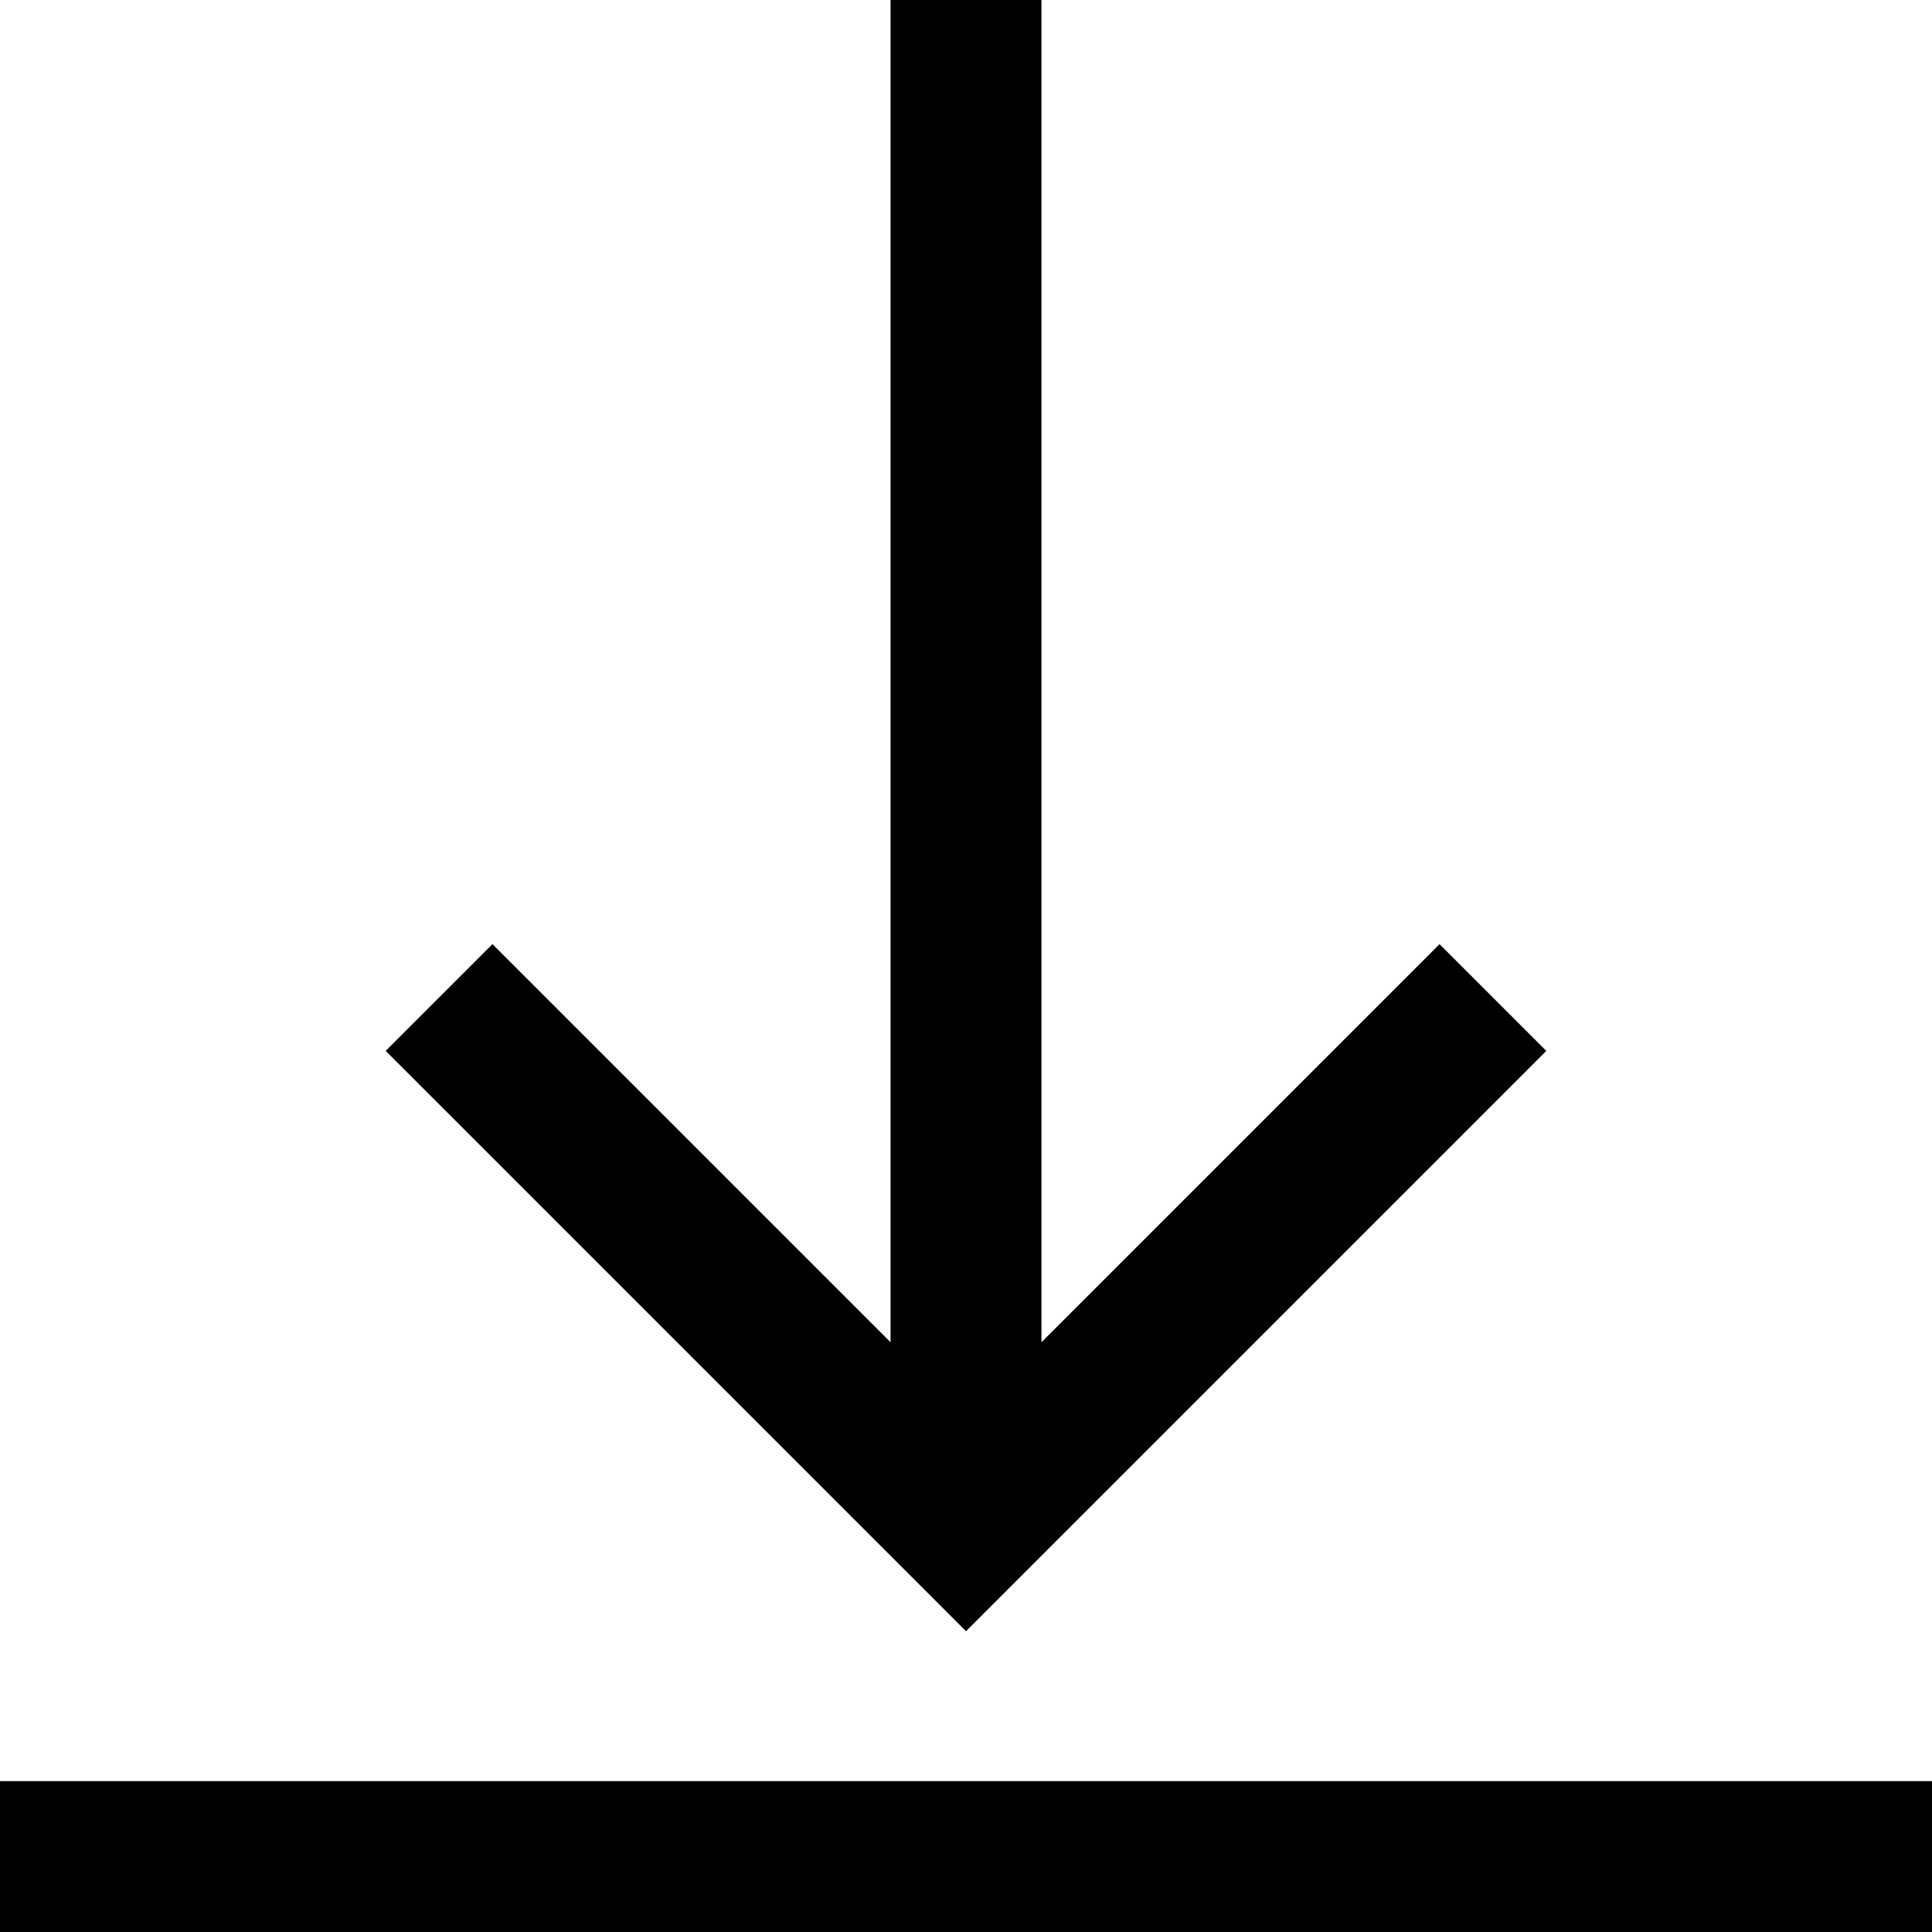
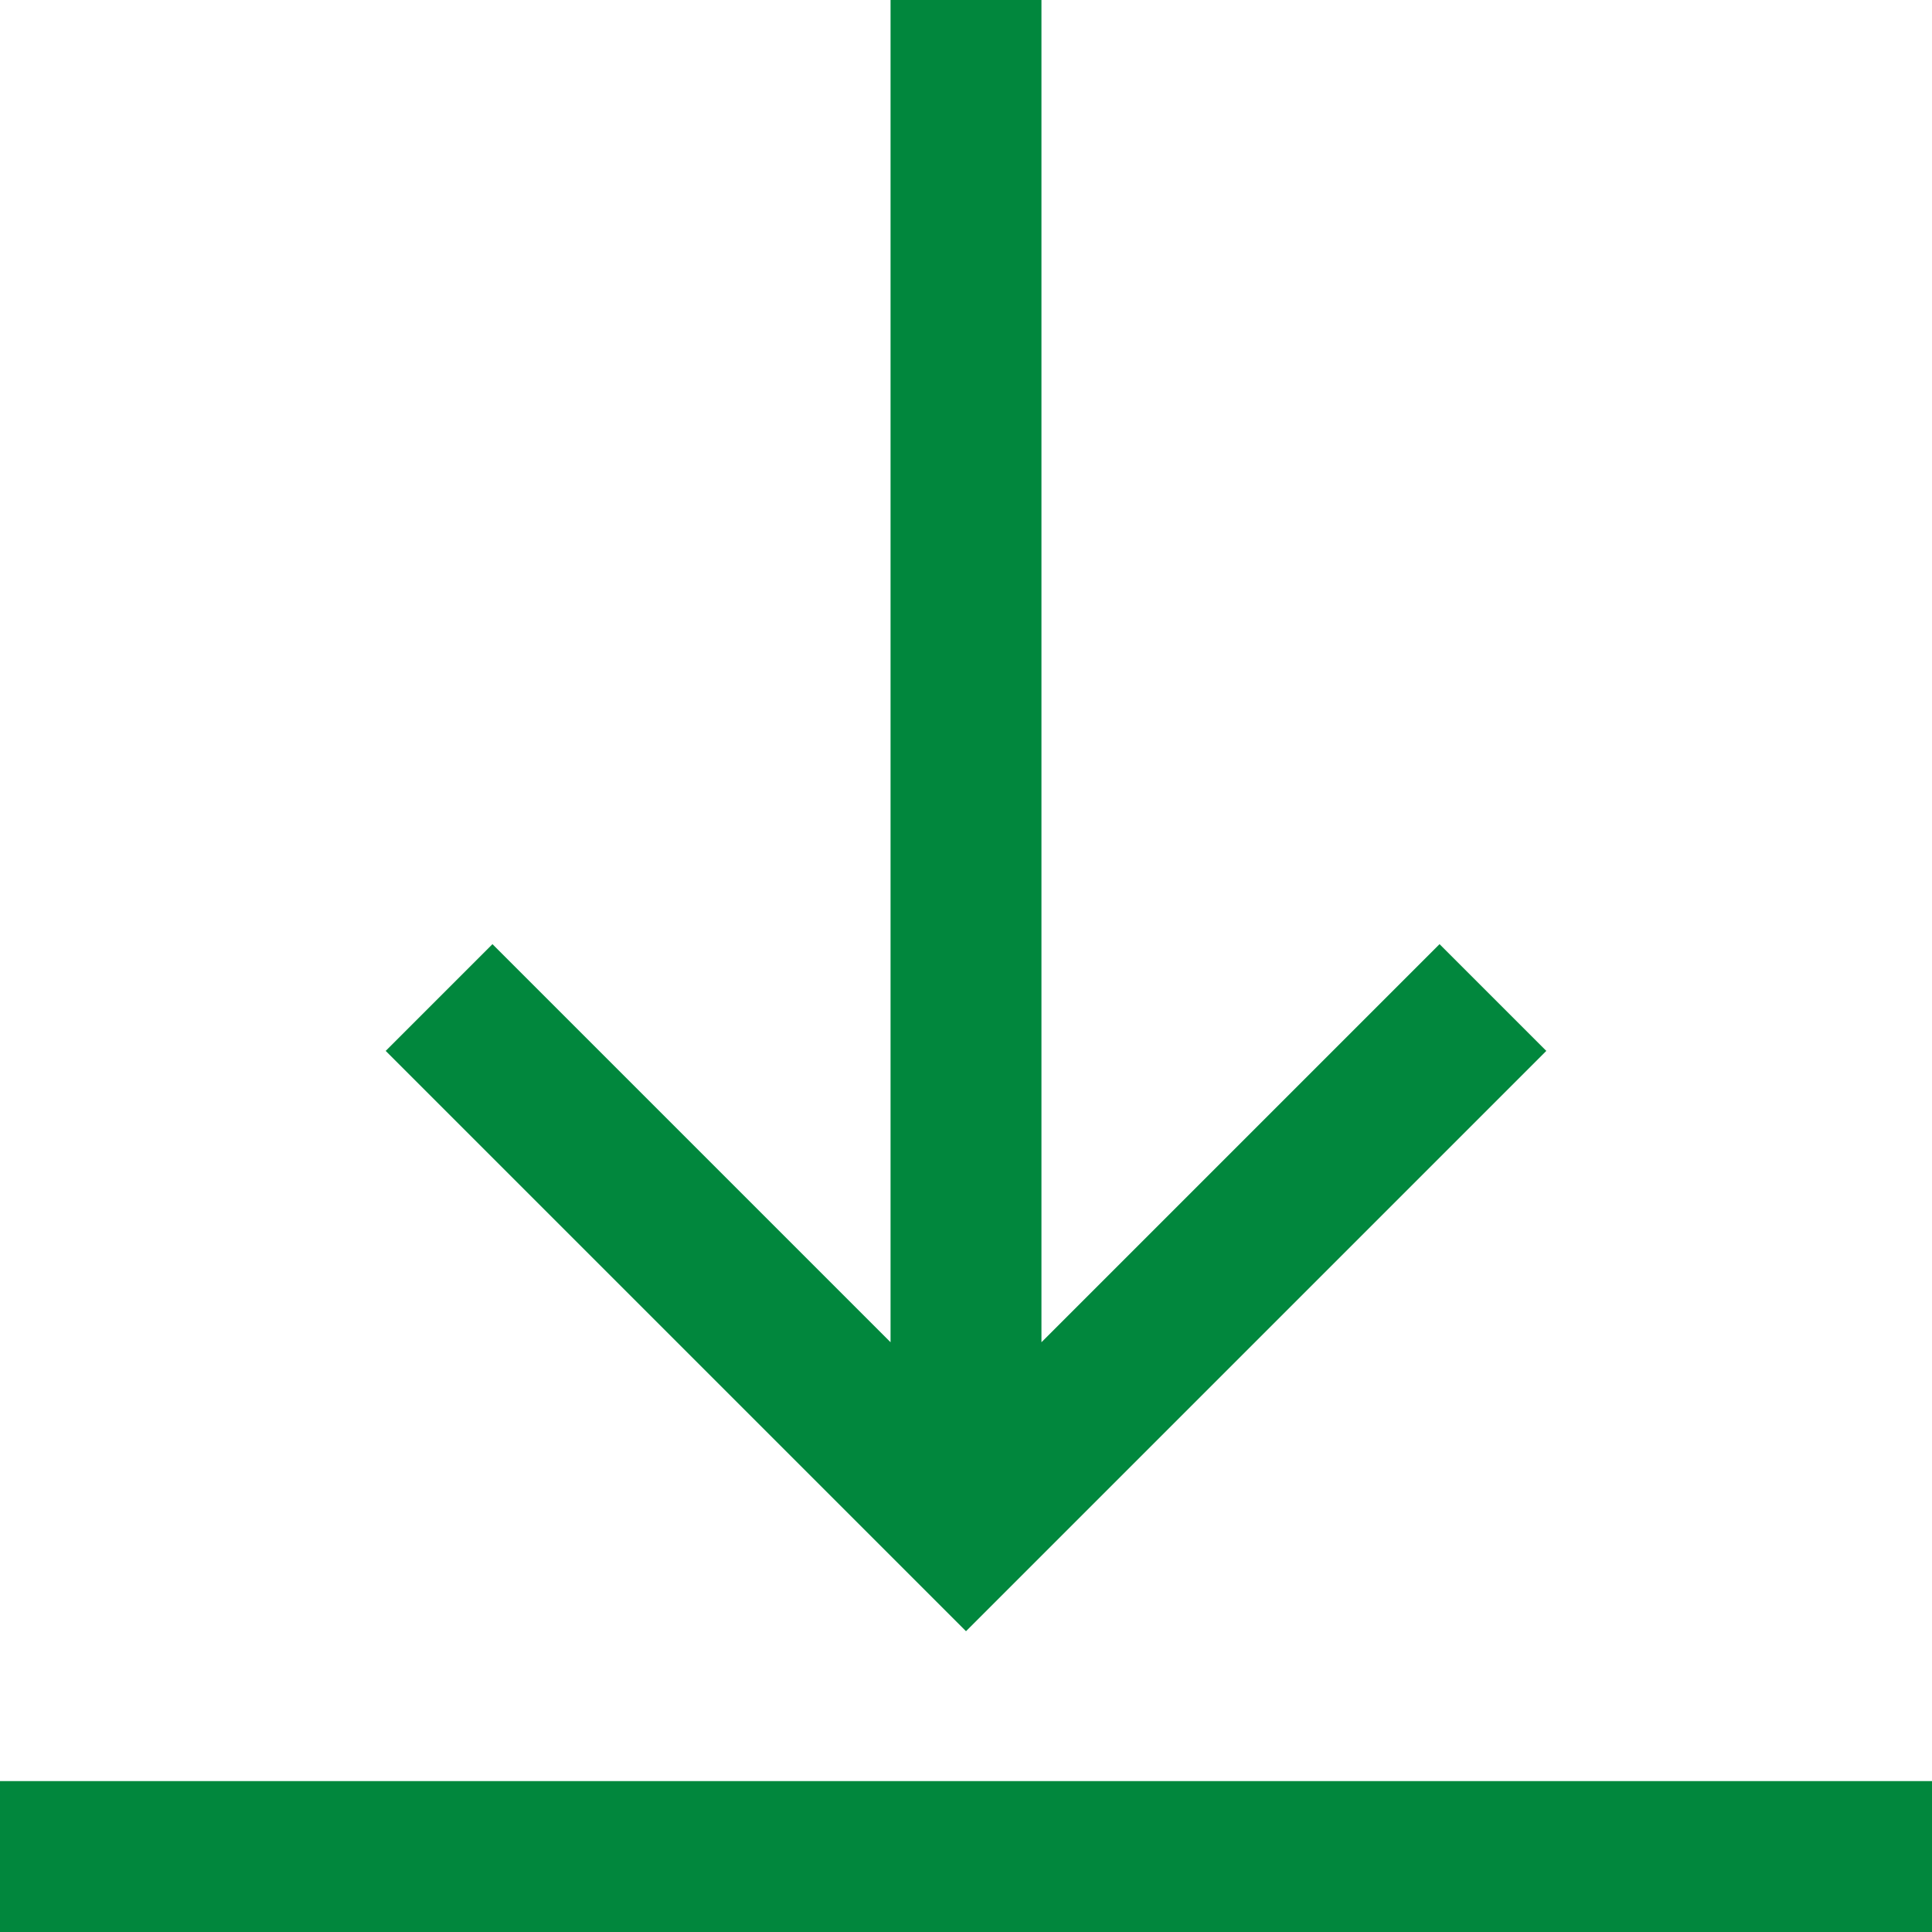
<svg xmlns="http://www.w3.org/2000/svg" width="19" height="19" viewBox="0 0 19 19" fill="none">
-   <path d="M15.207 10.335L9.5 16.042L3.793 10.335L4.843 9.285L8.758 13.2V0H10.242V13.2L14.157 9.285L15.207 10.335ZM19 17.516H0V19H19V17.516Z" fill="black" />
+   <path d="M15.207 10.335L9.5 16.042L3.793 10.335L4.843 9.285L8.758 13.2V0H10.242V13.2L14.157 9.285L15.207 10.335ZM19 17.516H0V19H19V17.516Z" fill="#01873d" />
</svg>
